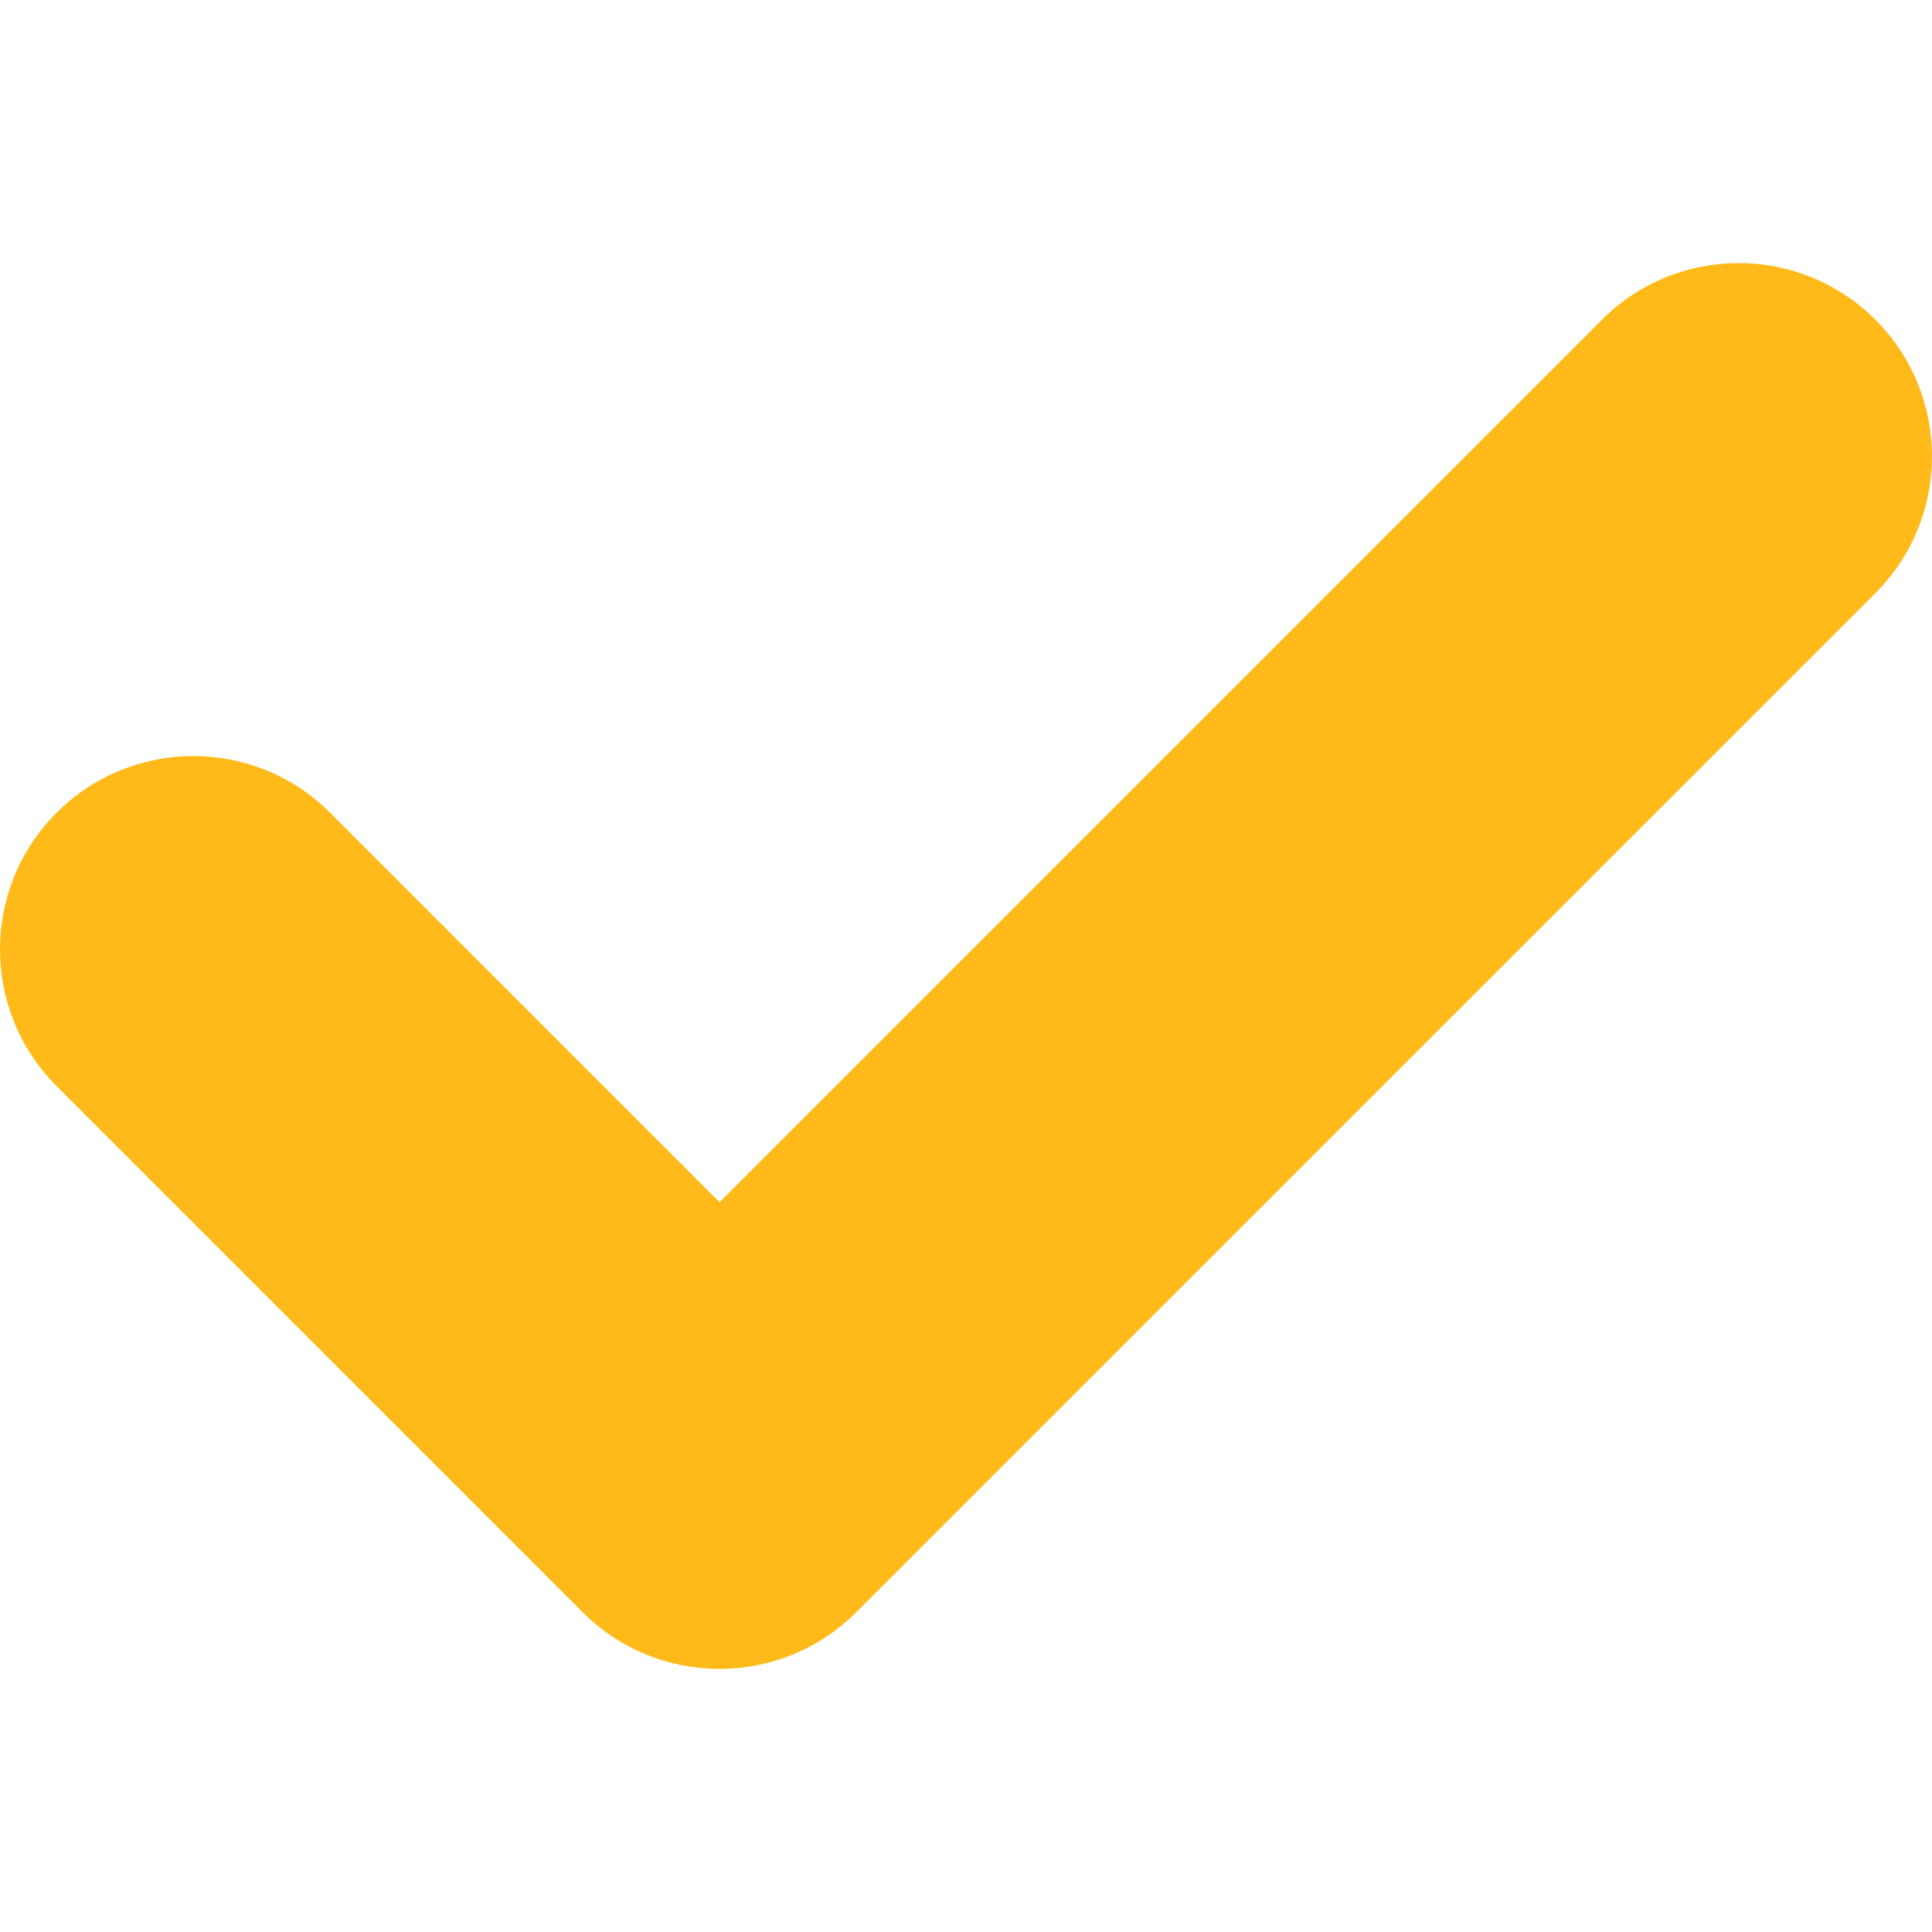
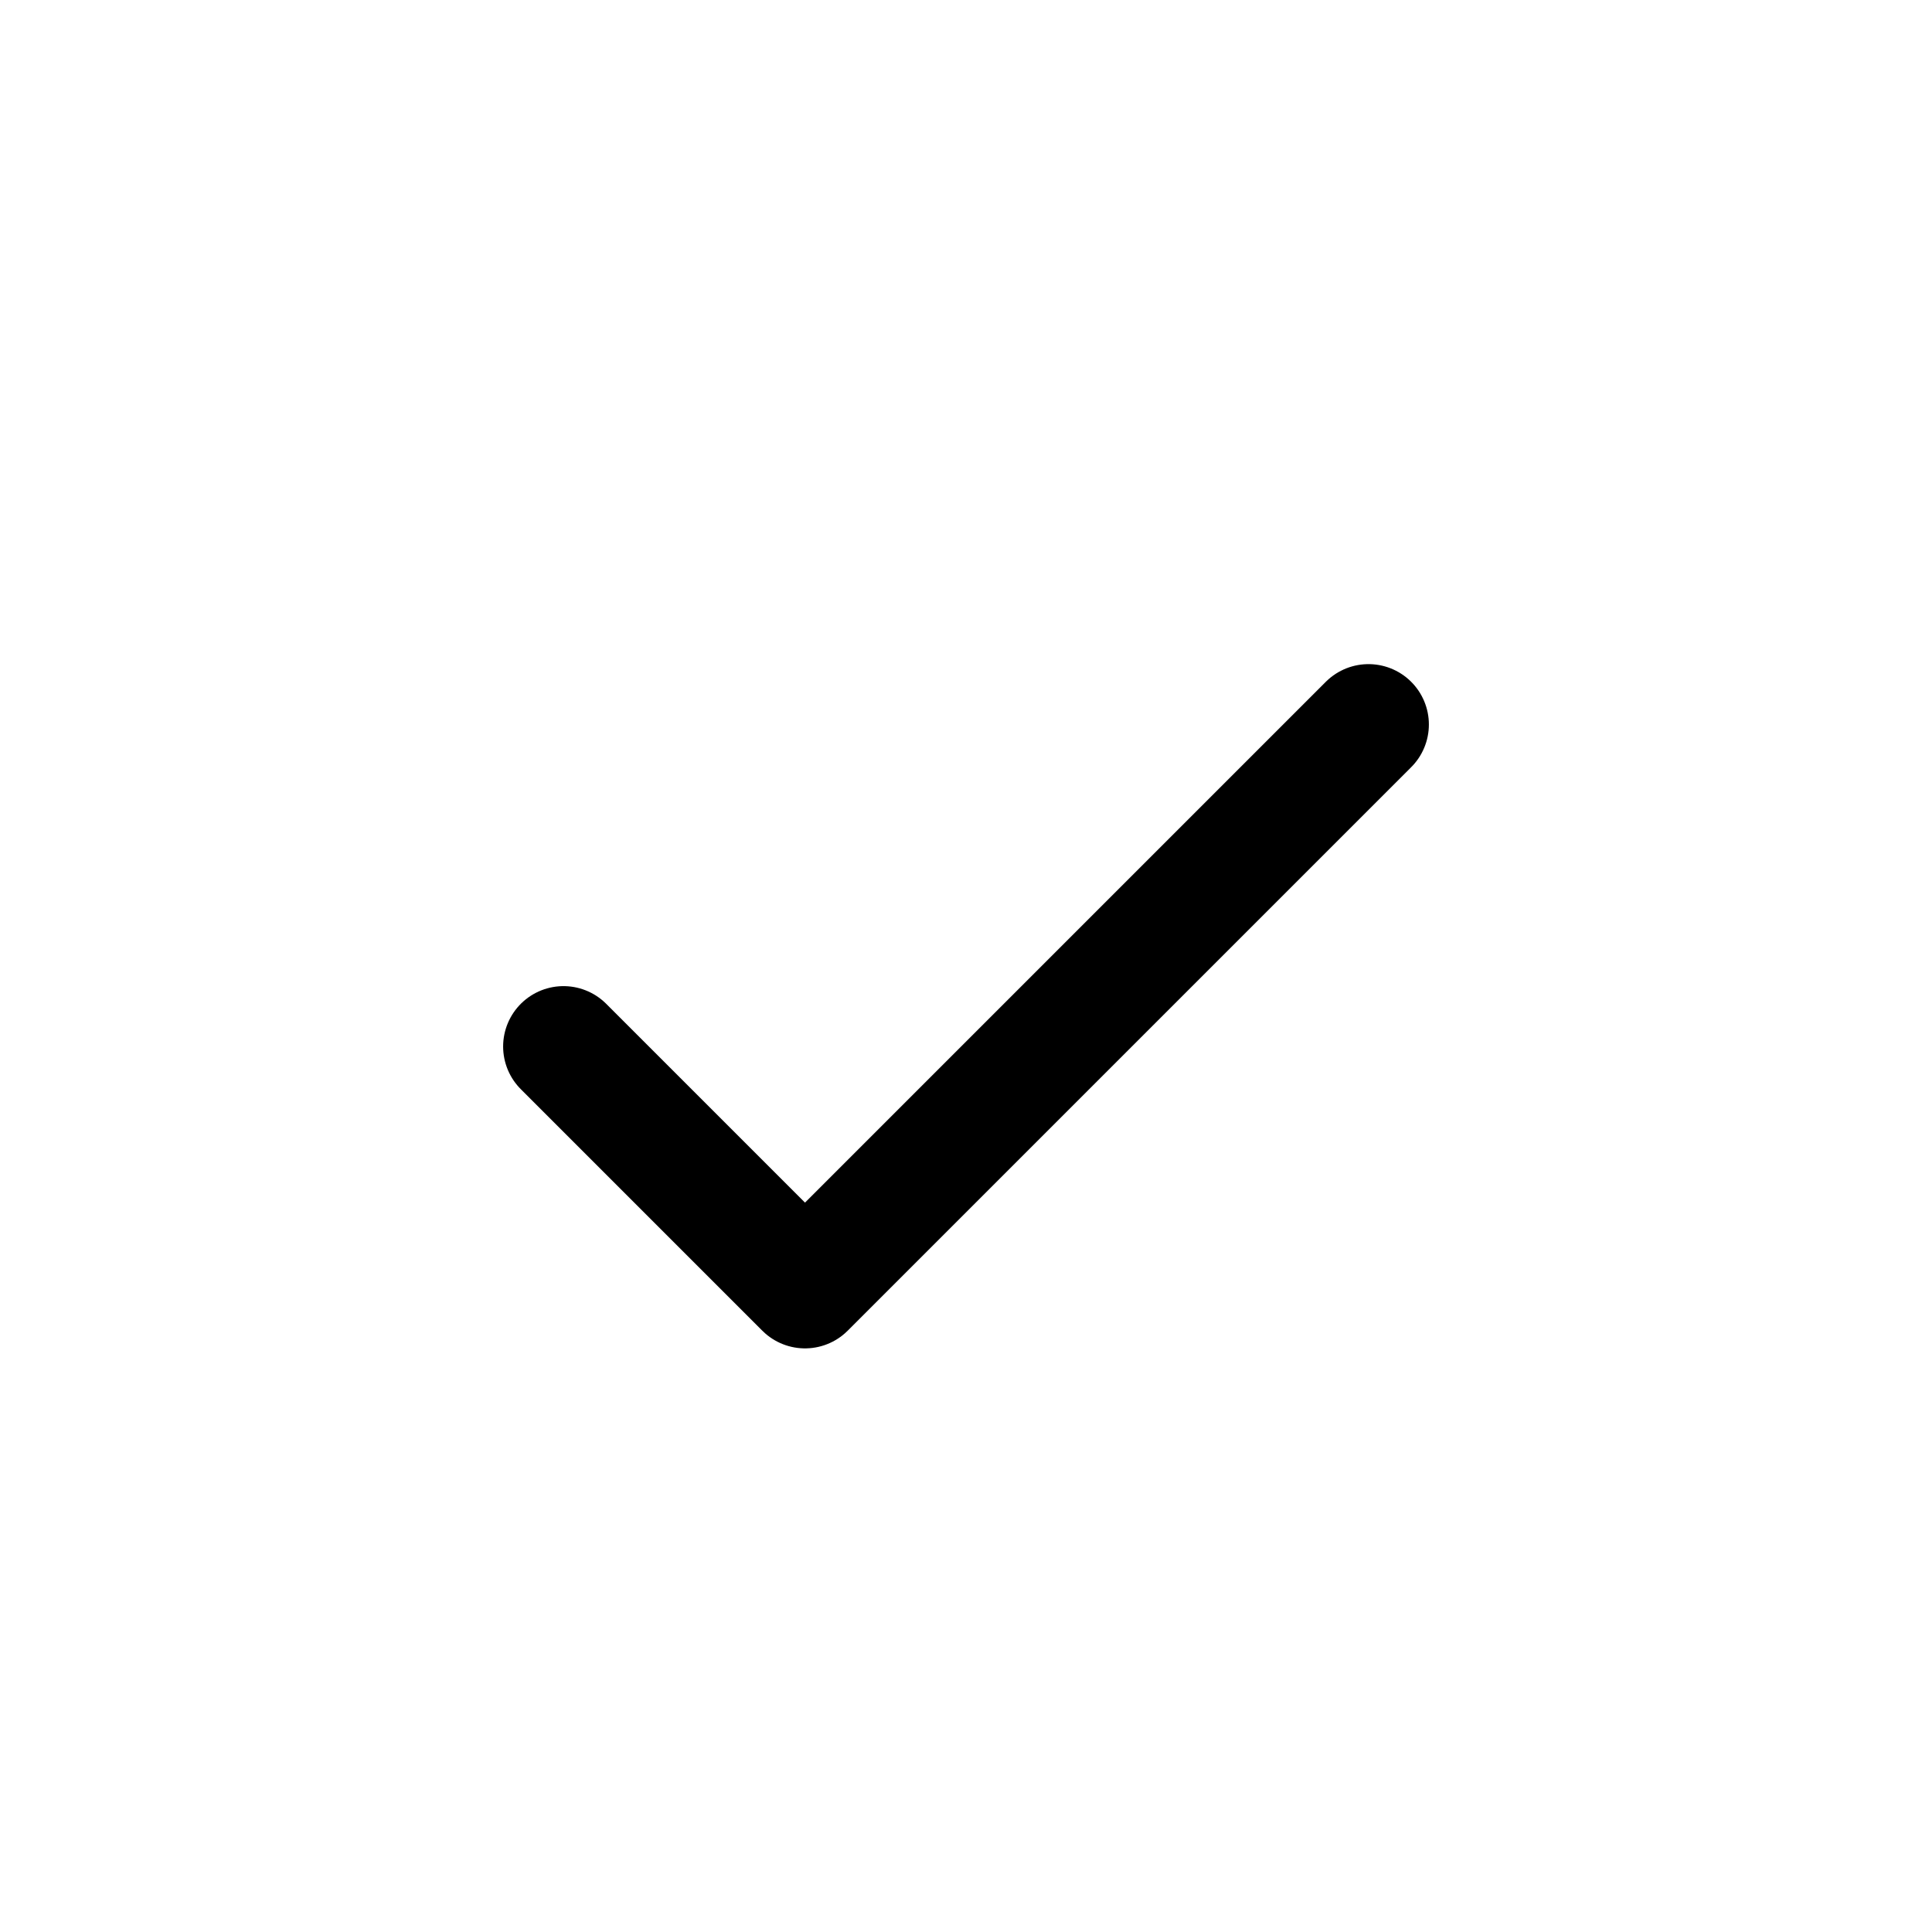
- <svg xmlns="http://www.w3.org/2000/svg" version="1.1" width="512" height="512" x="0" y="0" viewBox="0 0 405.272 405.272" style="enable-background:new 0 0 512 512" xml:space="preserve" class="">
-   <g>
-     <g>
-       <path d="M393.401,124.425L179.603,338.208c-15.832,15.835-41.514,15.835-57.361,0L11.878,227.836   c-15.838-15.835-15.838-41.52,0-57.358c15.841-15.841,41.521-15.841,57.355-0.006l81.698,81.699L336.037,67.064   c15.841-15.841,41.523-15.829,57.358,0C409.23,82.902,409.23,108.578,393.401,124.425z" fill="#ffba19" data-original="#000000" class="" />
-     </g>
-     <g>
- </g>
-     <g>
- </g>
-     <g>
- </g>
-     <g>
- </g>
-     <g>
- </g>
-     <g>
- </g>
-     <g>
- </g>
-     <g>
- </g>
-     <g>
- </g>
-     <g>
- </g>
-     <g>
- </g>
-     <g>
- </g>
-     <g>
- </g>
-     <g>
- </g>
-     <g>
- </g>
-   </g>
+ <svg xmlns="http://www.w3.org/2000/svg" width="800px" height="800px" viewBox="0 0 24 24" fill="none">
+   <path d="M17 9L10 16L7 13" stroke="#000000" stroke-width="1.5" stroke-linecap="round" stroke-linejoin="round" />
</svg>
